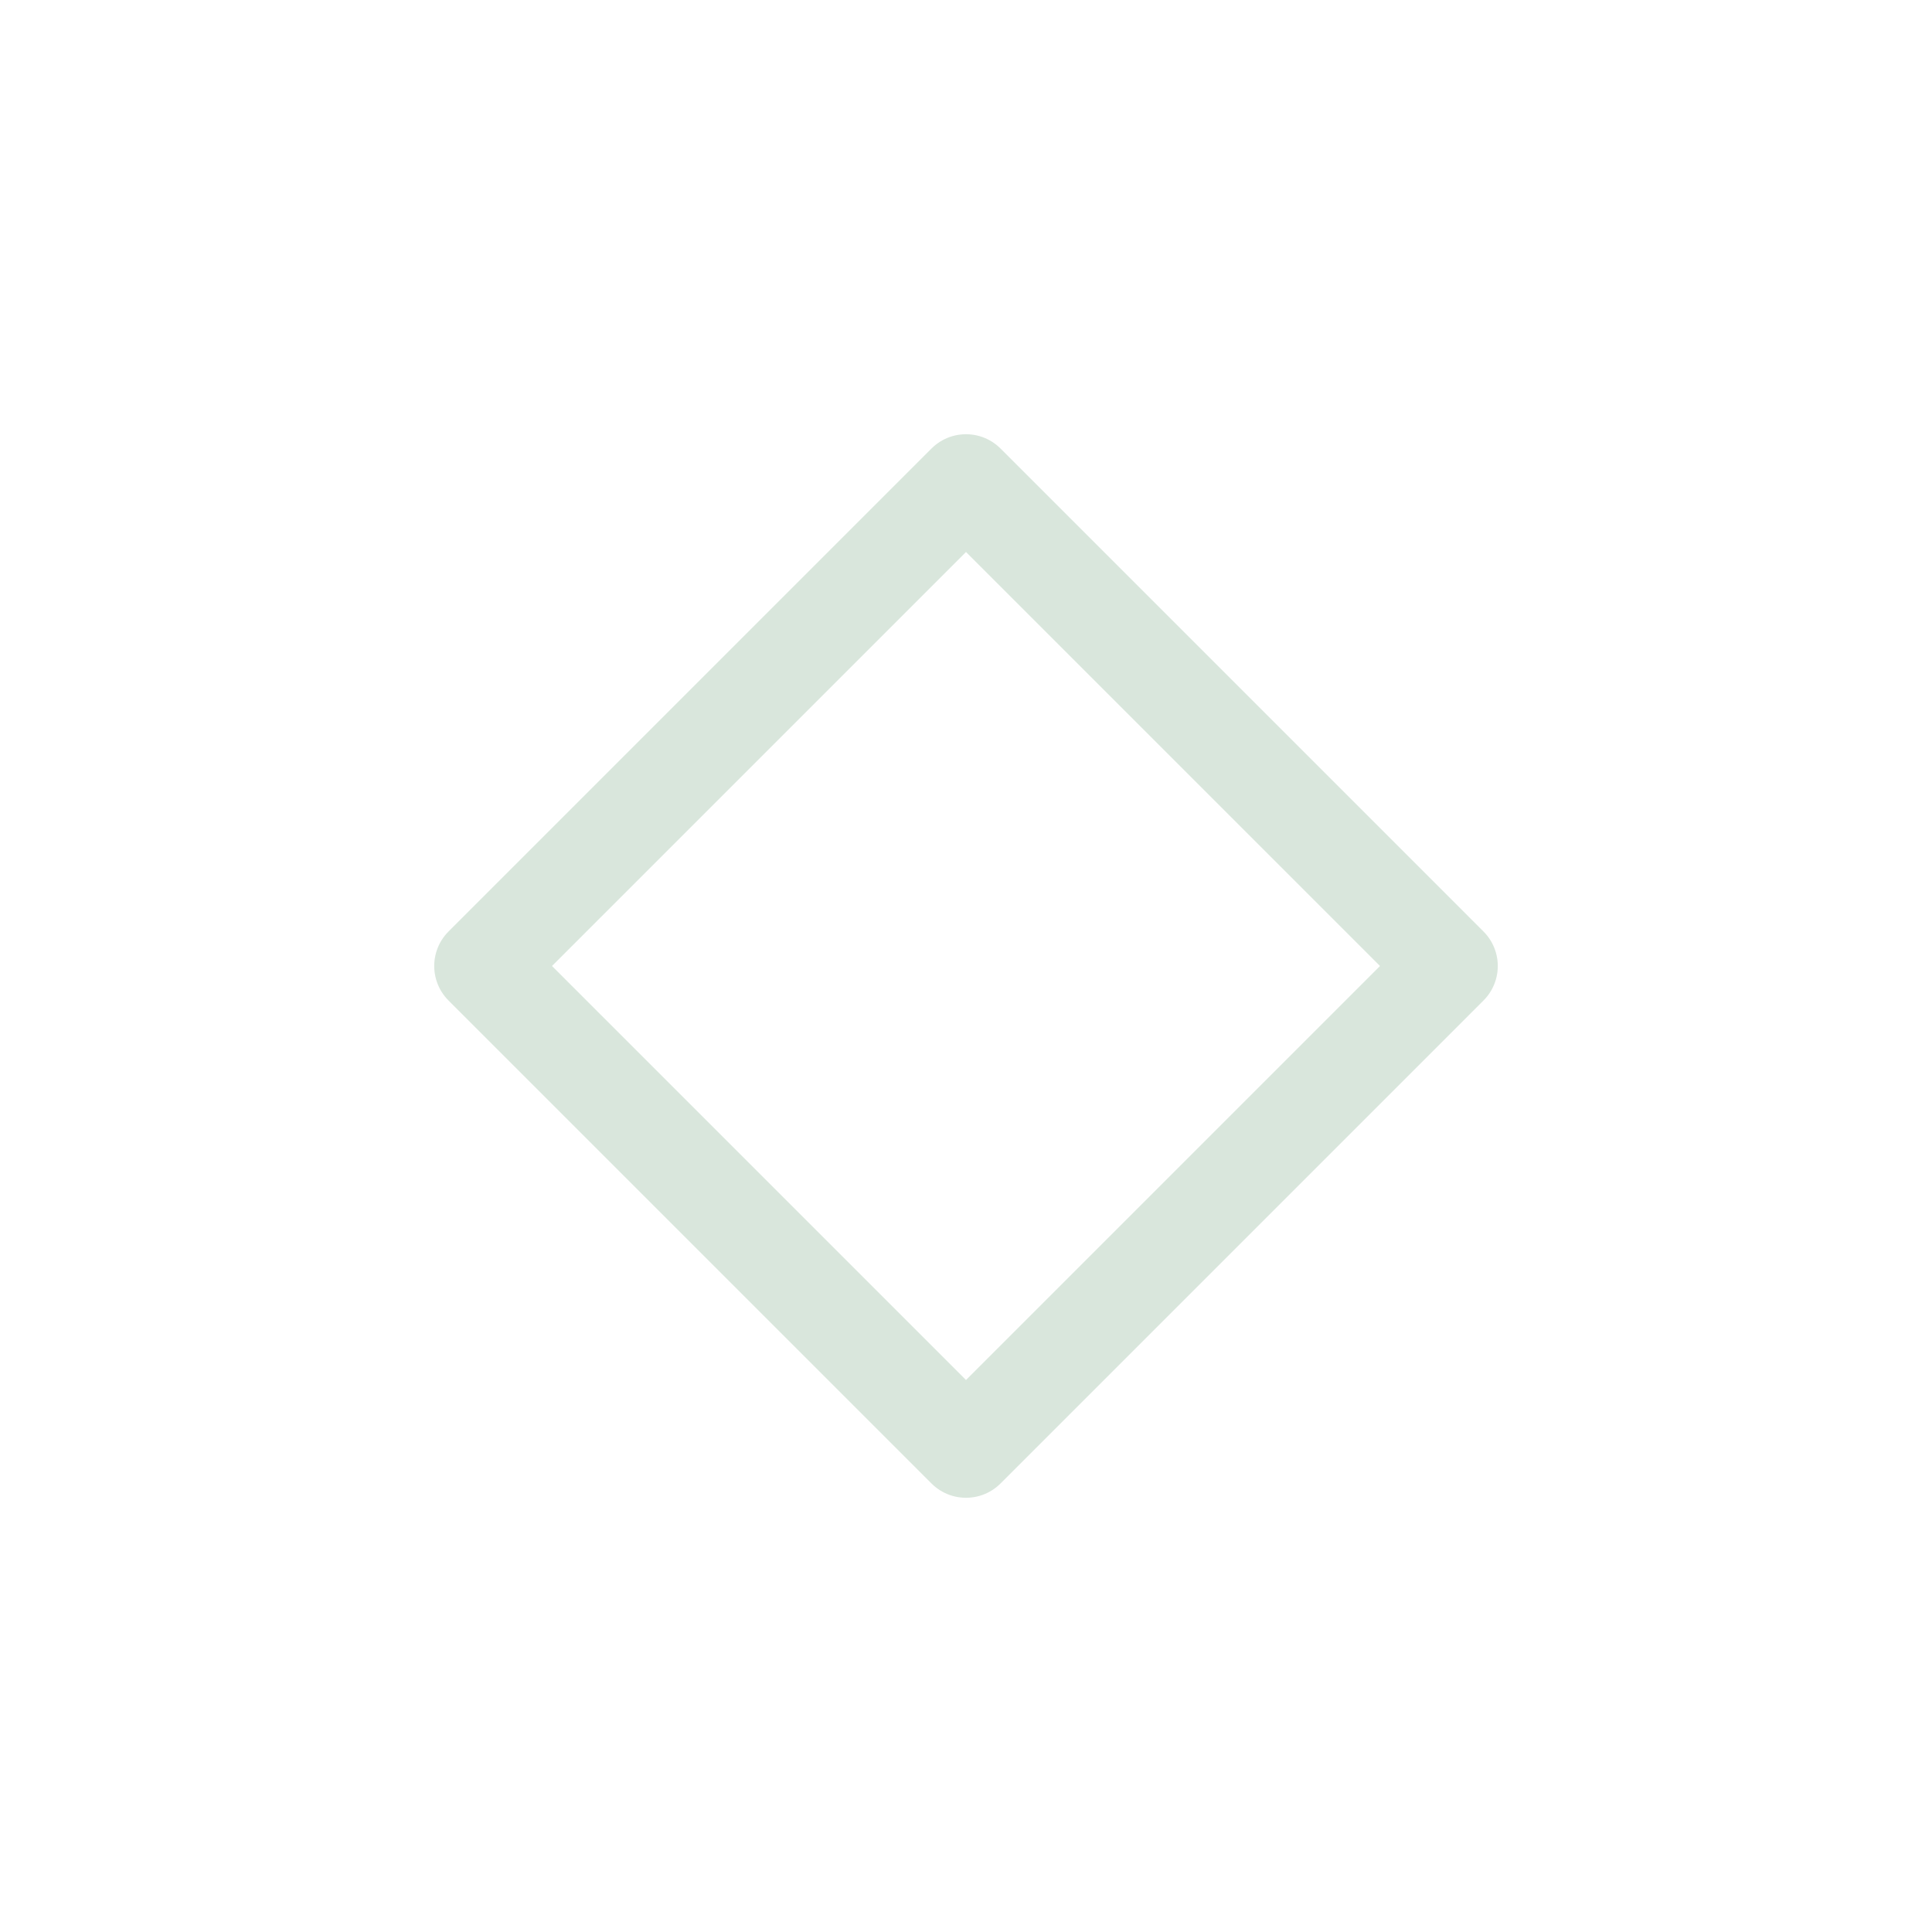
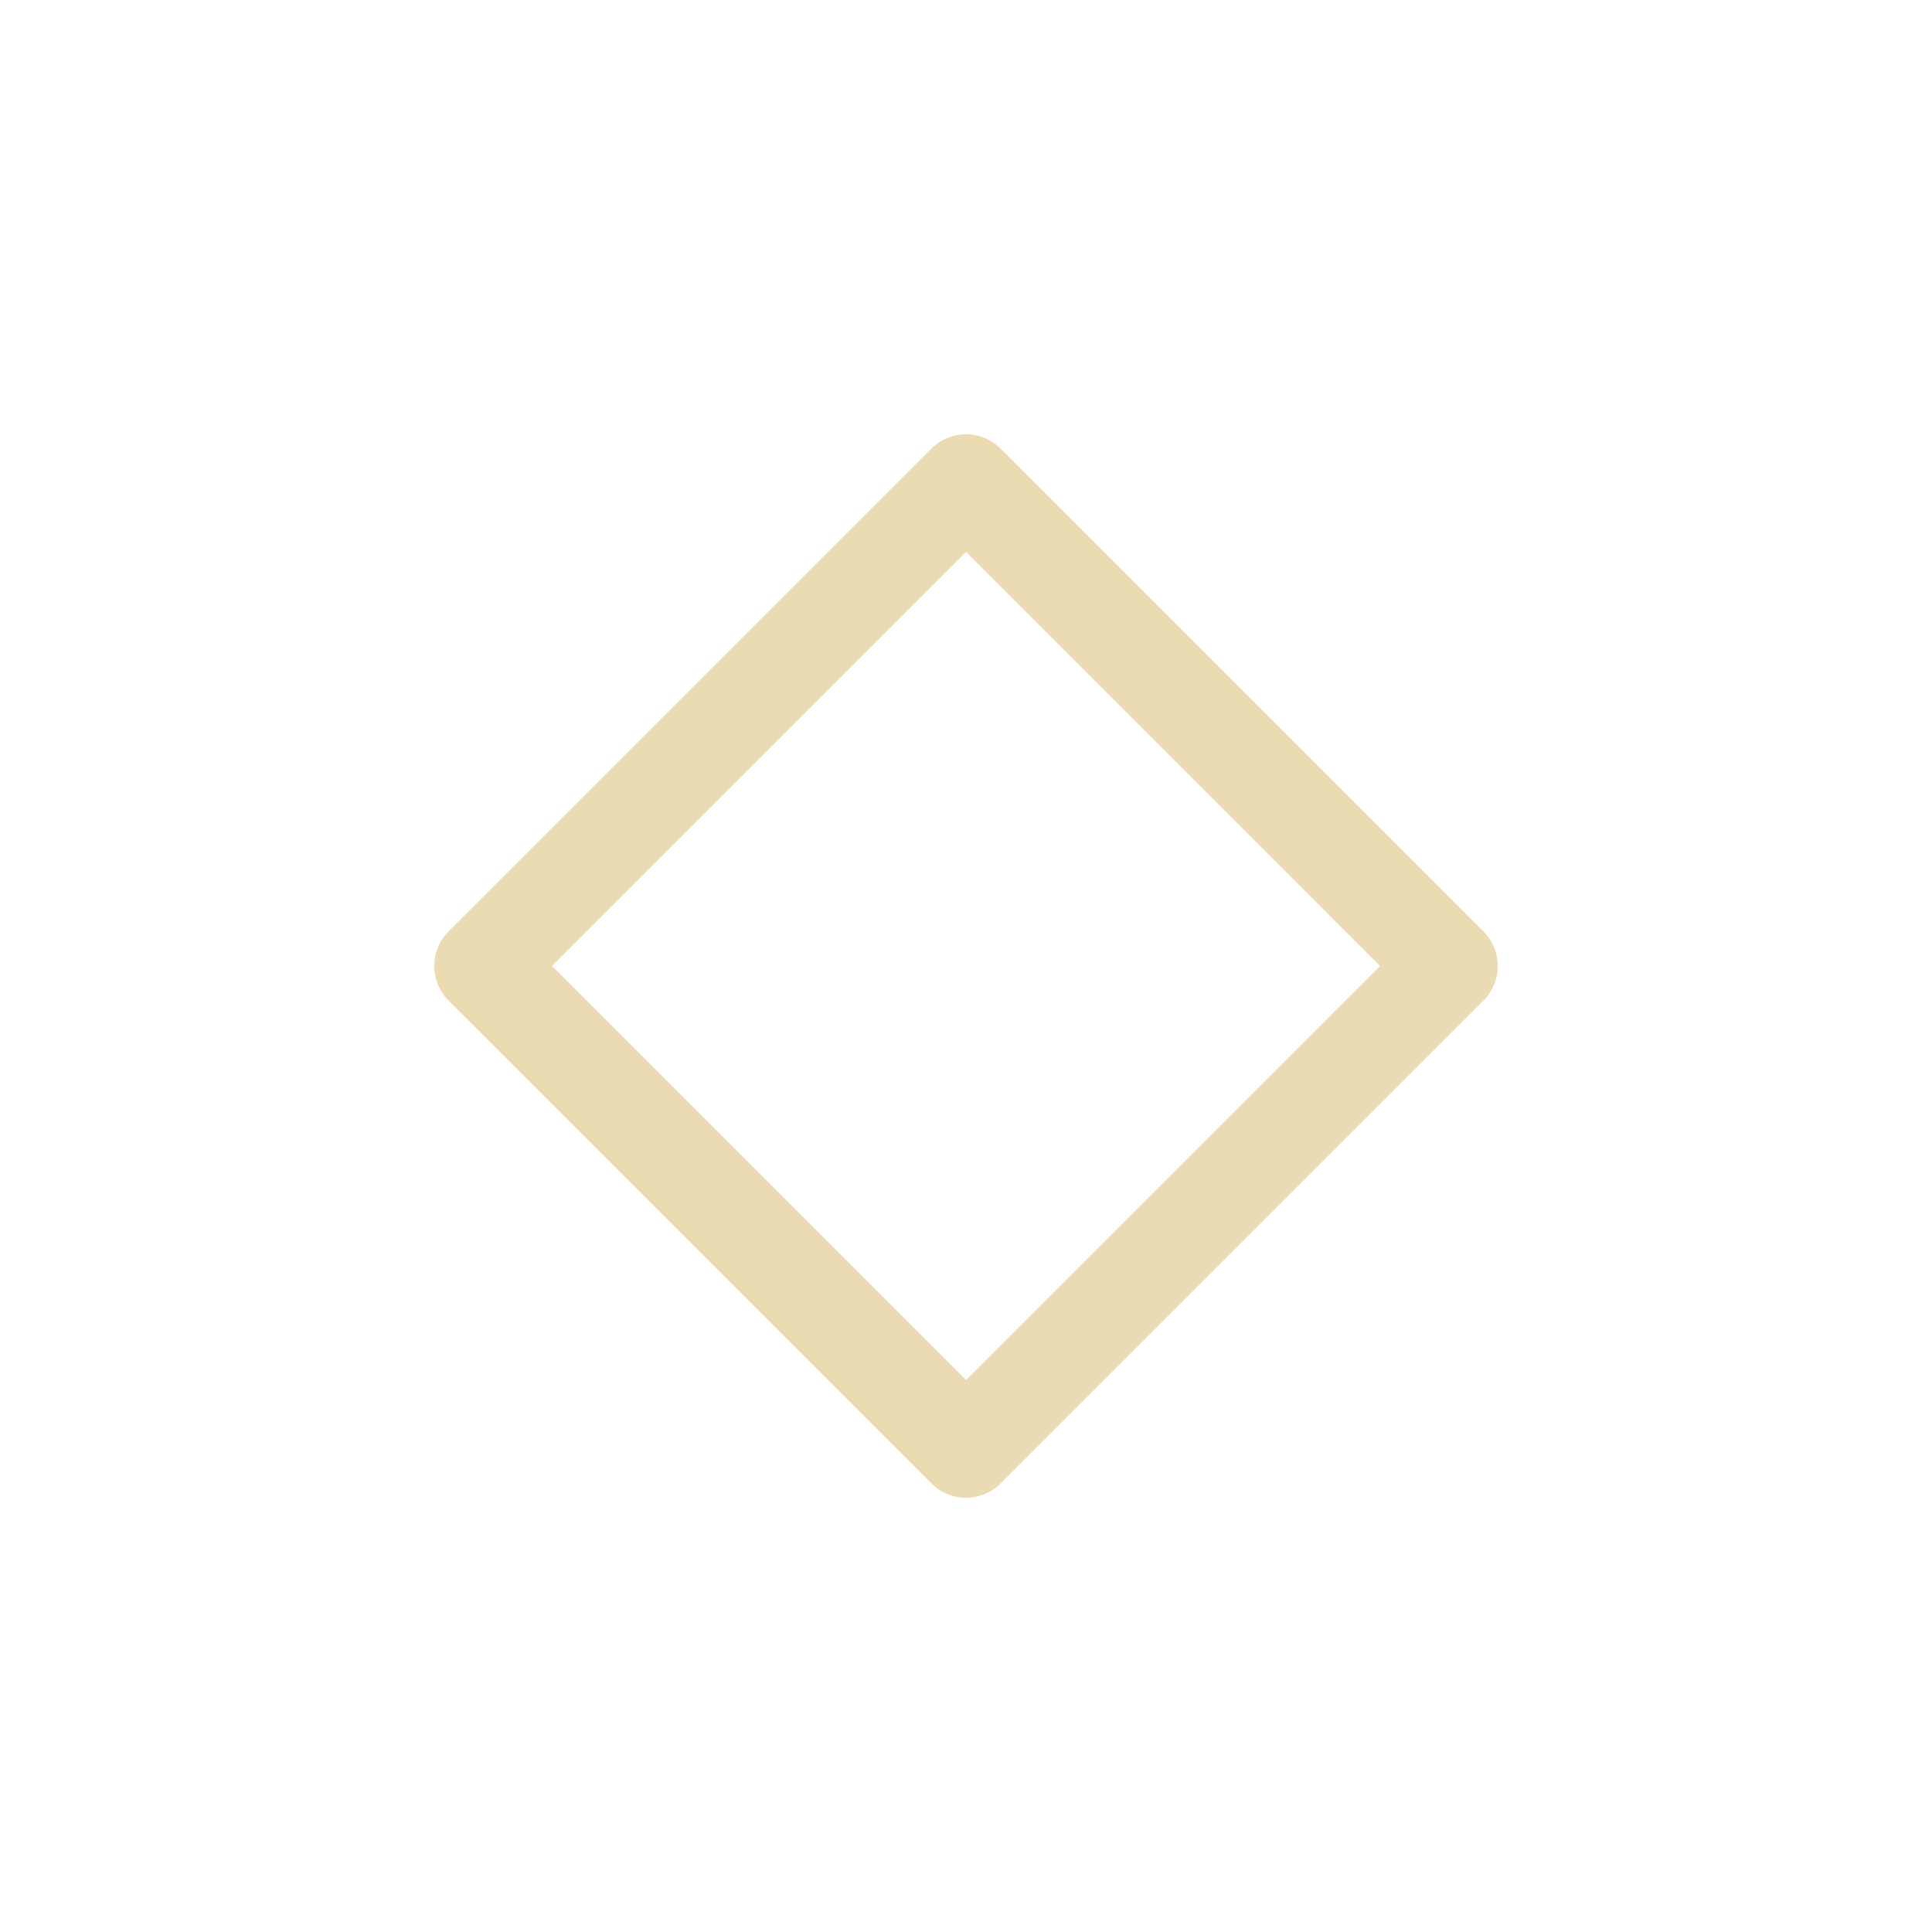
<svg xmlns="http://www.w3.org/2000/svg" viewBox="0 0 50 50" version="1.2" baseProfile="tiny">
  <defs>
</defs>
  <g fill="none" stroke="black" stroke-width="1" fill-rule="evenodd" stroke-linecap="square" stroke-linejoin="bevel">
-     <g fill="none" stroke="#d9e6dc" stroke-opacity="1" stroke-width="1.01" stroke-linecap="round" stroke-linejoin="round" transform="matrix(2.5,0,0,2.5,2.5,2.5)" font-family="Iosevka Term Curly" font-size="12" font-weight="500" font-style="normal">
+     <g fill="none" stroke="#ebdbb2" stroke-opacity="1" stroke-width="1.01" stroke-linecap="round" stroke-linejoin="round" transform="matrix(2.5,0,0,2.5,2.5,2.5)" font-family="Iosevka Term Curly" font-size="12" font-weight="500" font-style="normal">
      <path vector-effect="none" fill-rule="evenodd" d="M4,9 L9,4 L14,9 L9,14 L4,9" />
    </g>
    <g fill="none" stroke="#000000" stroke-opacity="1" stroke-width="1" stroke-linecap="square" stroke-linejoin="bevel" transform="matrix(1,0,0,1,0,0)" font-family="Iosevka Term Curly" font-size="12" font-weight="500" font-style="normal">
</g>
  </g>
</svg>
